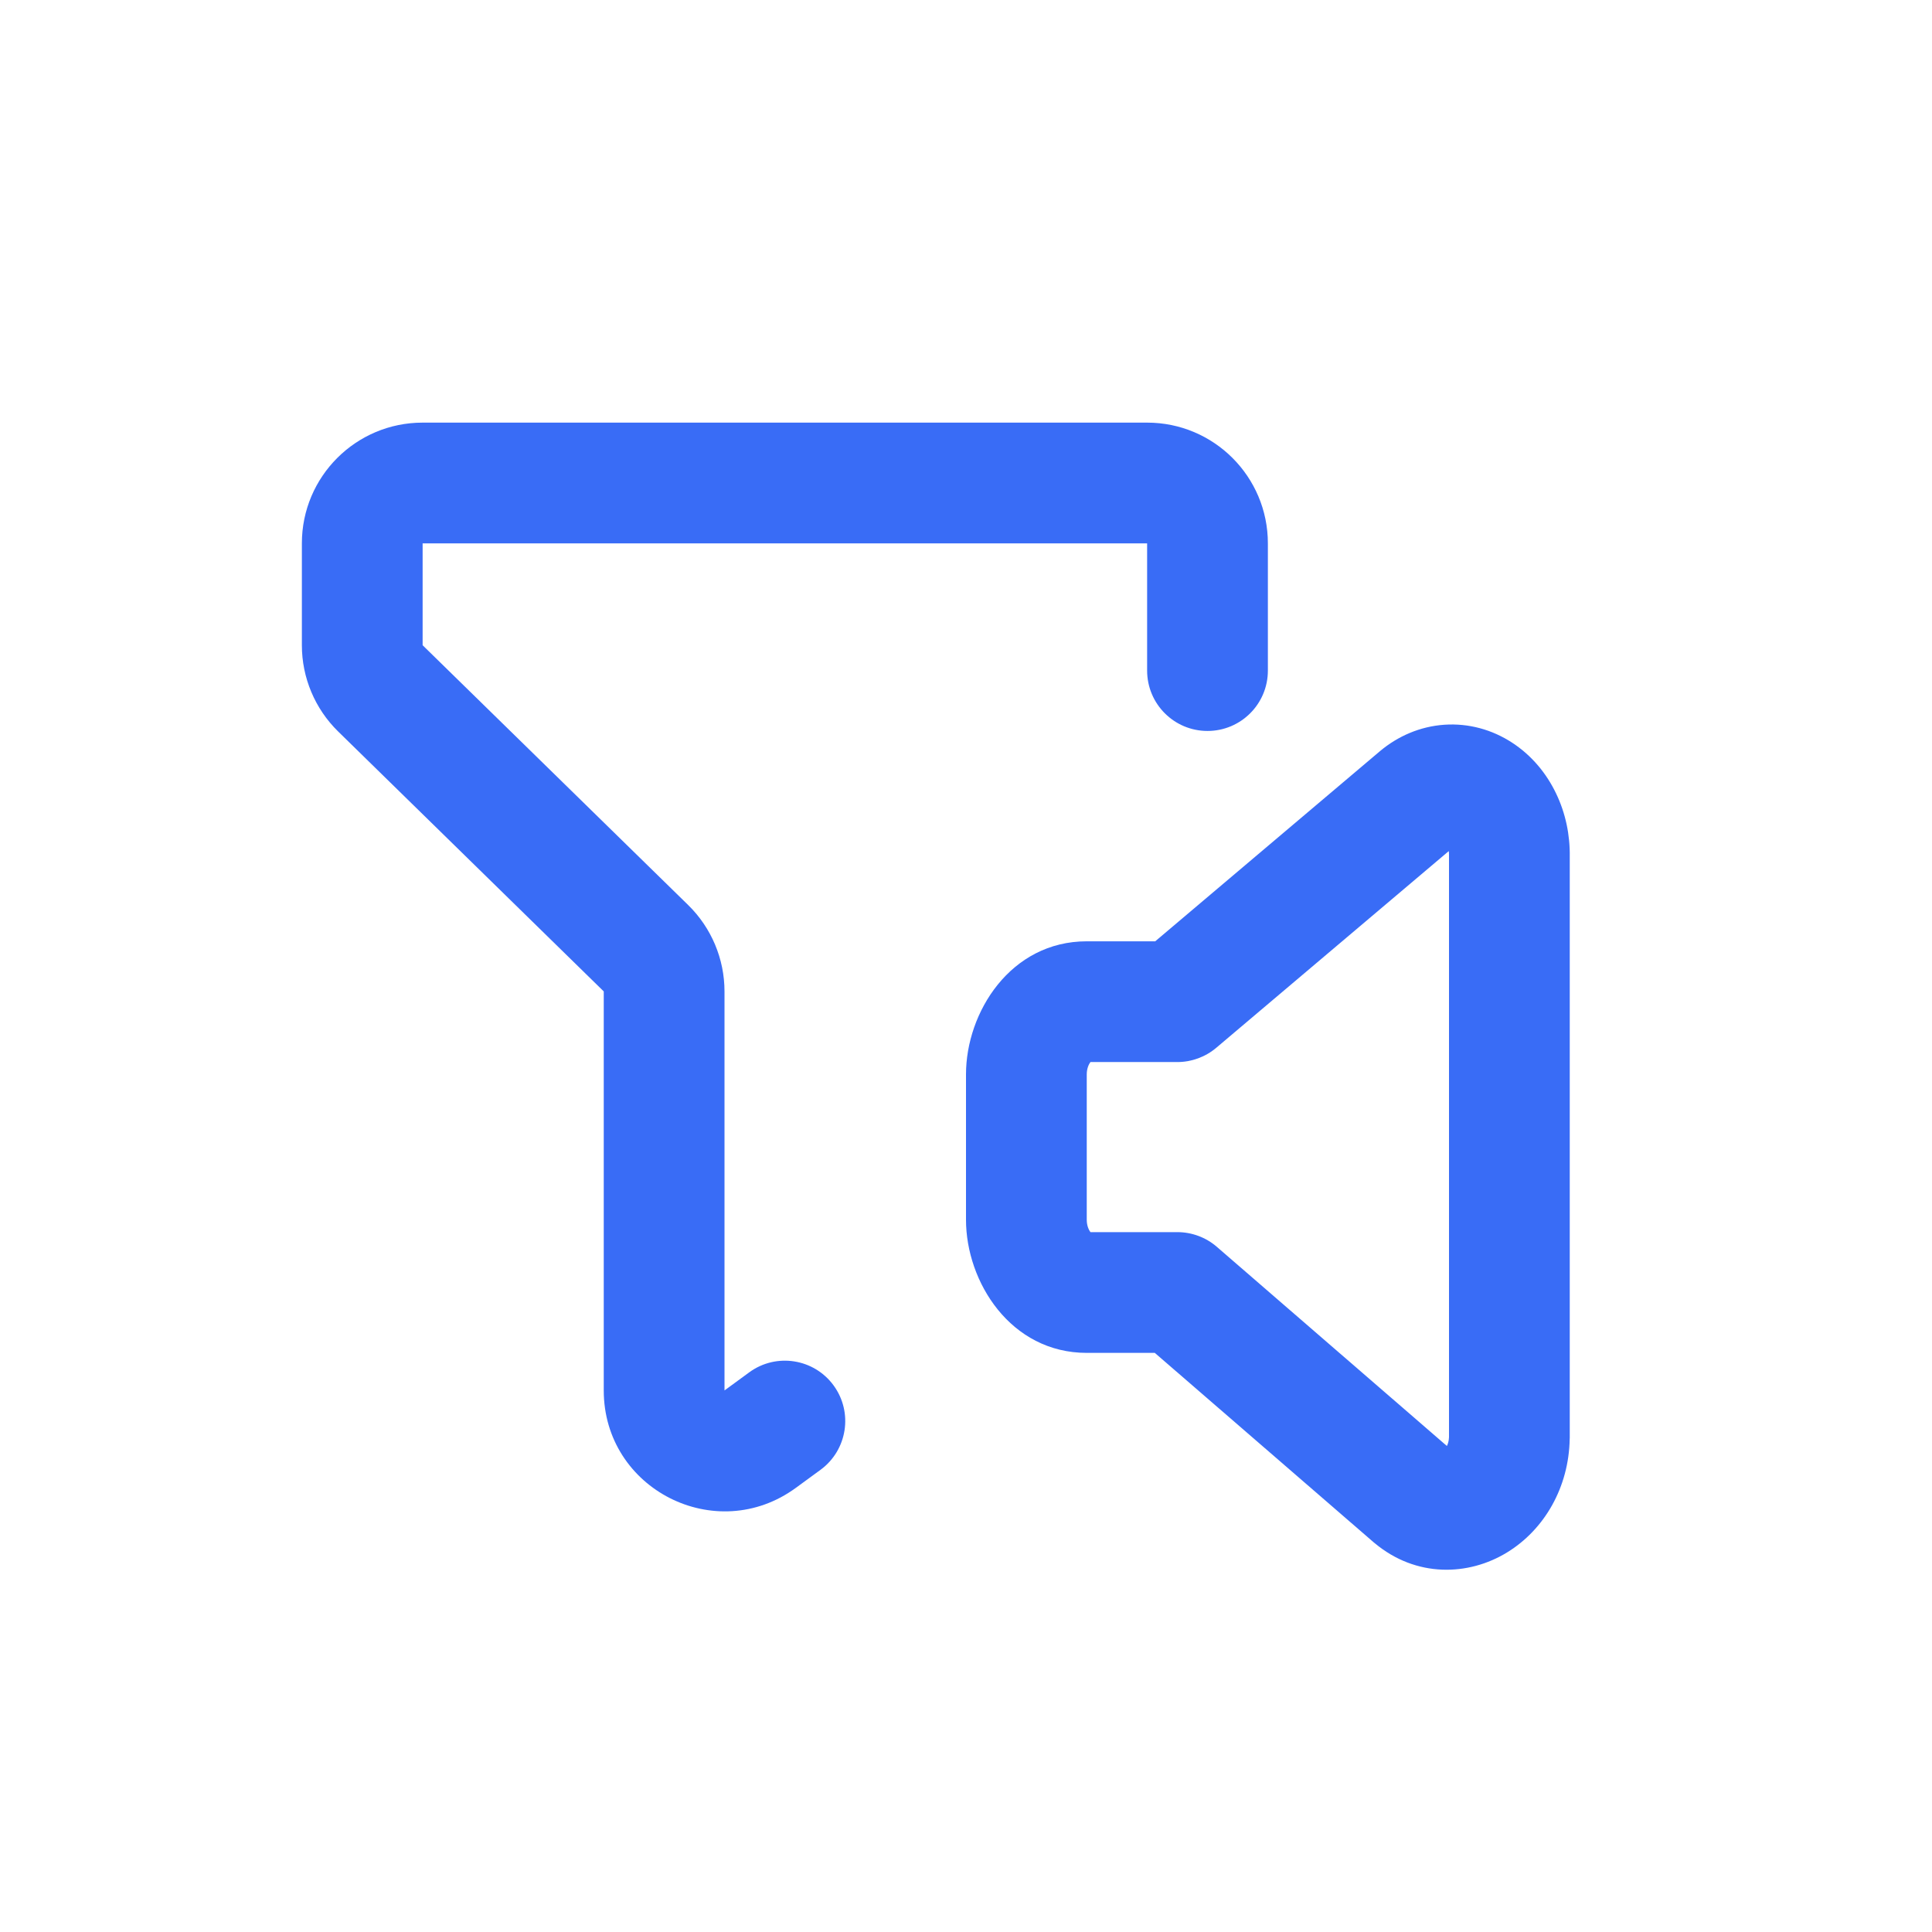
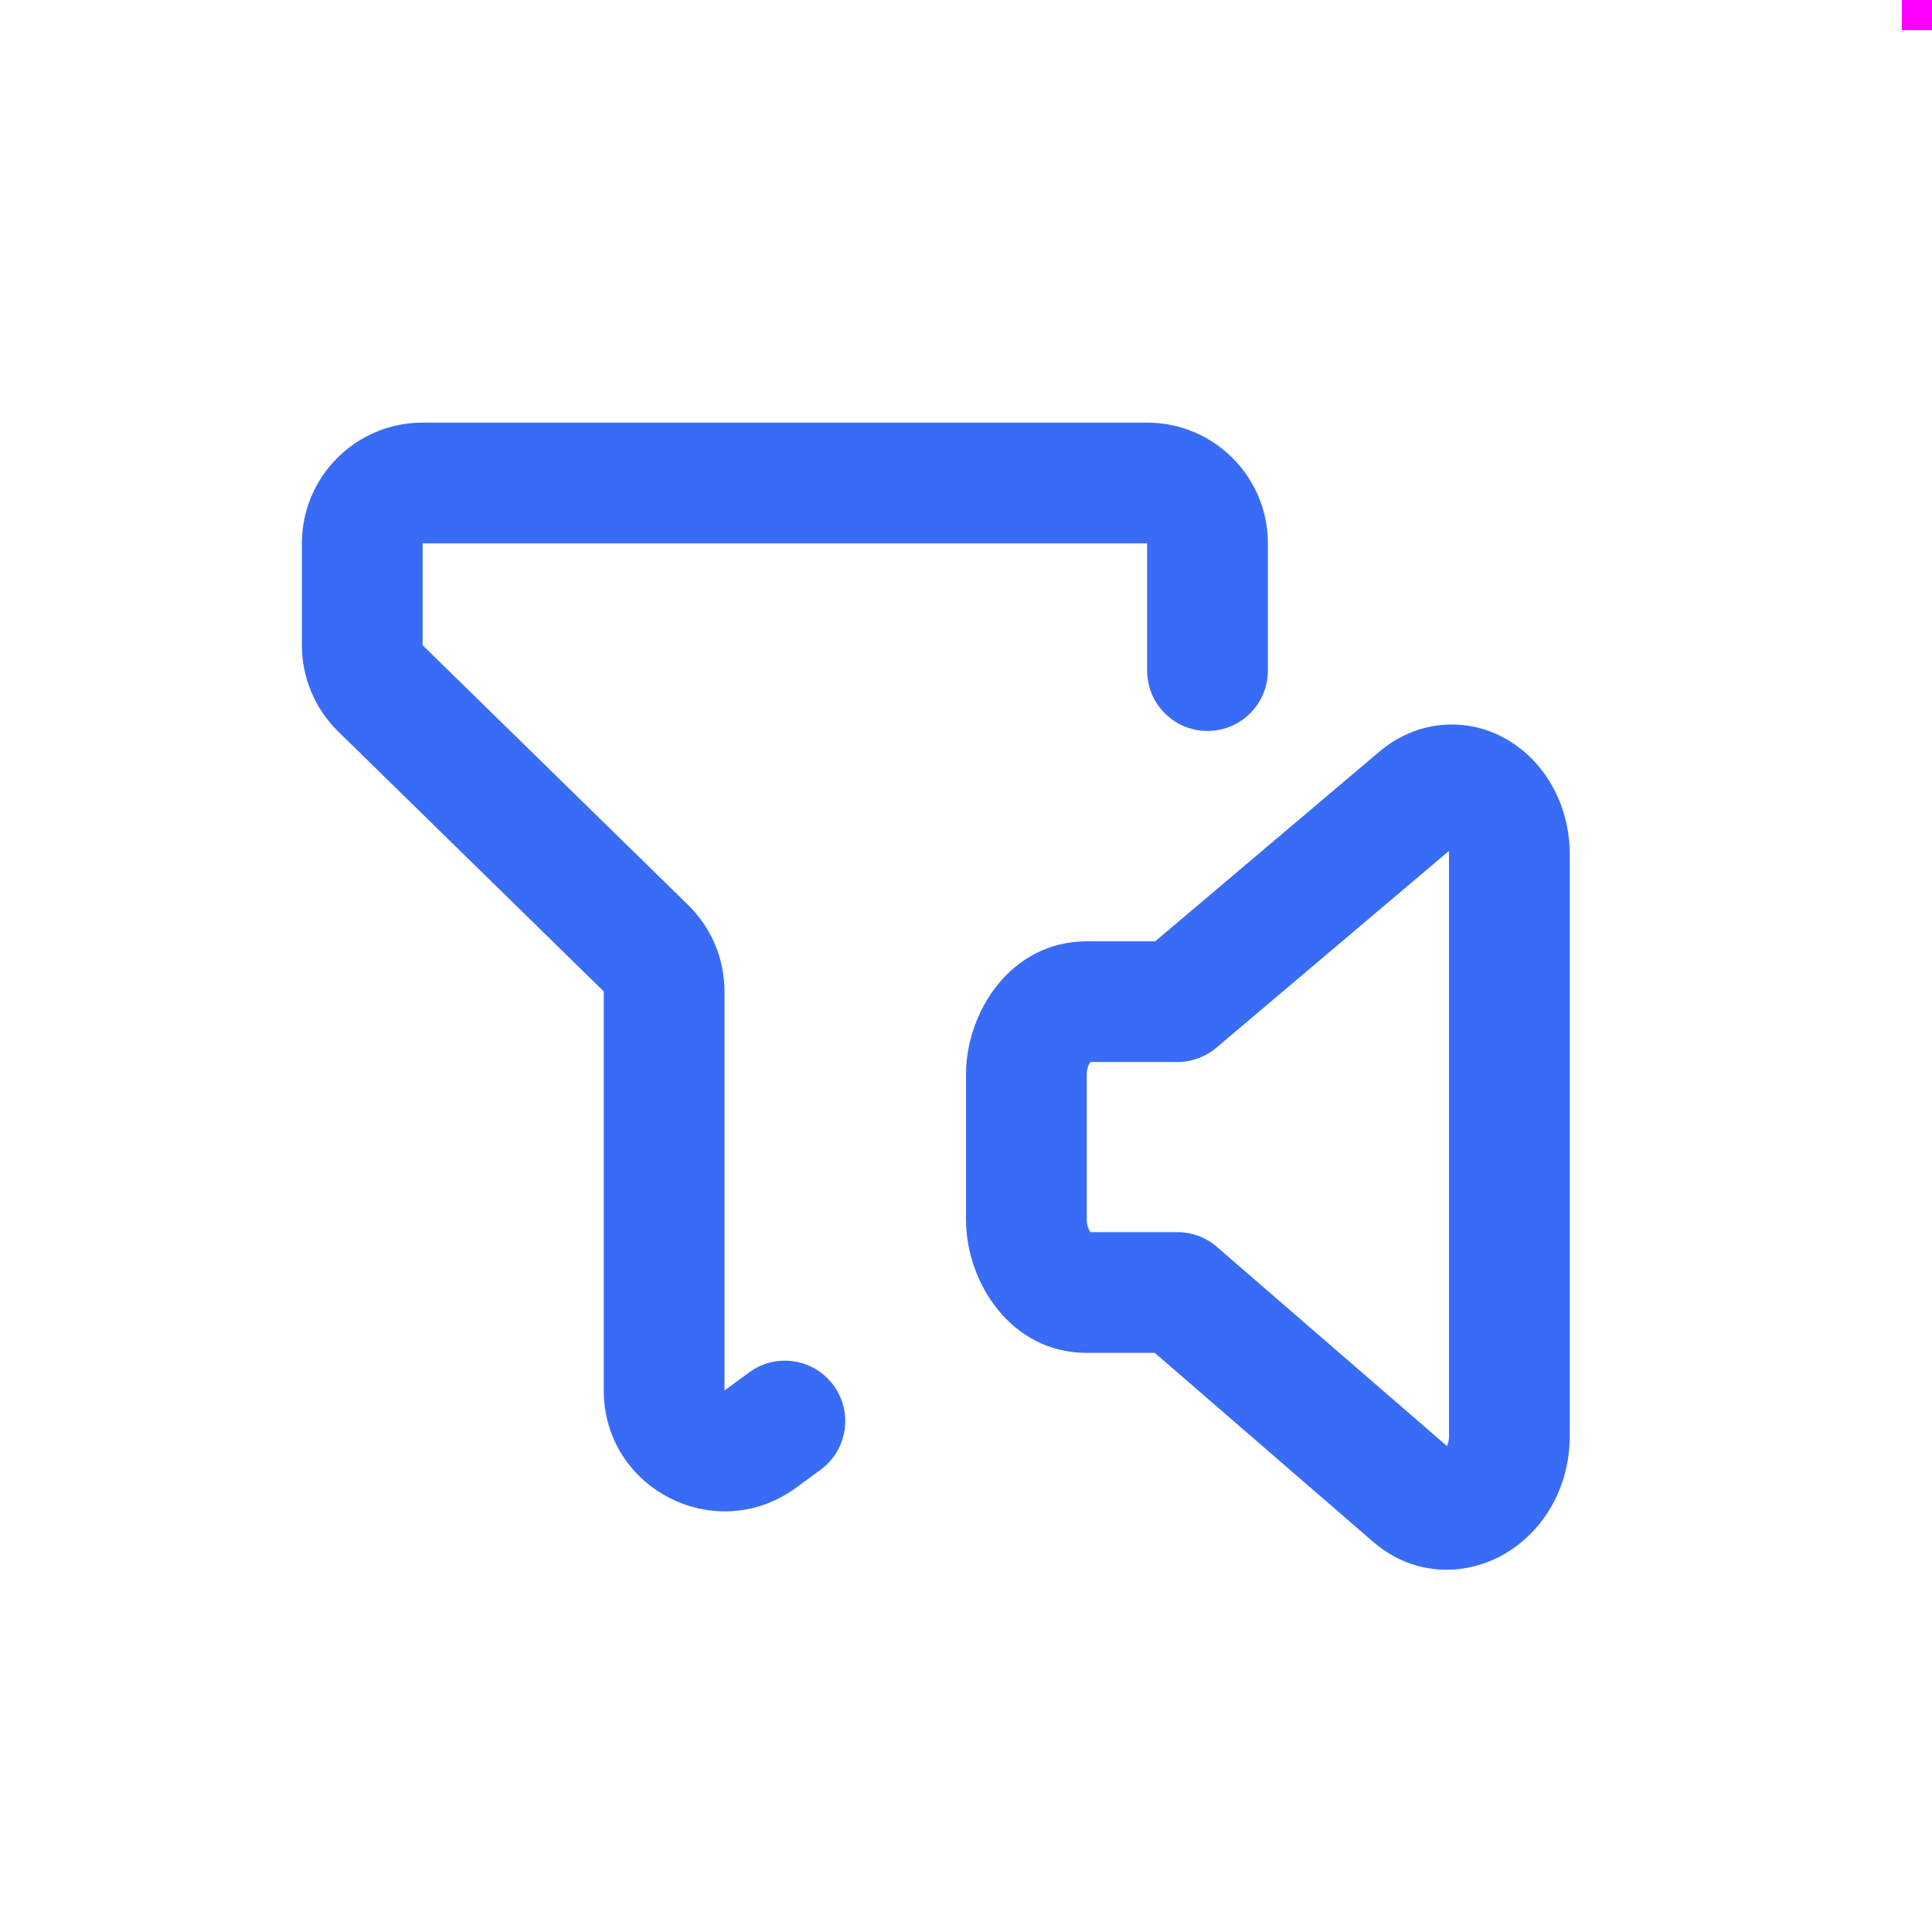
<svg xmlns="http://www.w3.org/2000/svg" width="32" height="32" viewBox="0 0 32 32" fill="none">
  <path fill-rule="evenodd" clip-rule="evenodd" d="M23.922 12.004C24.326 11.976 24.716 12.086 25.044 12.3C25.369 12.511 25.615 12.81 25.774 13.143C25.932 13.471 26.006 13.834 26 14.193V23.816L25.999 23.834C25.985 24.634 25.581 25.334 24.962 25.713C24.324 26.104 23.457 26.134 22.769 25.559L22.755 25.548L19.127 22.408H18C16.737 22.408 16 21.23 16 20.203V17.795C16 16.768 16.737 15.591 18 15.591H19.134L22.856 12.442C23.151 12.194 23.519 12.032 23.922 12.004ZM23.996 14.097L20.146 17.354C19.965 17.507 19.736 17.591 19.5 17.591H18.061C18.033 17.628 18 17.699 18 17.795V20.203C18 20.3 18.033 20.371 18.061 20.408H19.5C19.74 20.408 19.973 20.494 20.154 20.651L23.965 23.95C23.982 23.917 23.997 23.87 24 23.805V14.182L24 14.158C24 14.136 23.999 14.116 23.996 14.097Z" fill="#396CF6" />
  <path fill-rule="evenodd" clip-rule="evenodd" d="M5 9C5 7.895 5.895 7 7 7L7 10.687L11.399 14.991C11.783 15.367 12 15.883 12 16.421V23.03L12.41 22.73C12.855 22.404 13.481 22.501 13.807 22.947C14.133 23.393 14.036 24.018 13.59 24.345L13.181 24.644C11.859 25.61 10 24.667 10 23.03L10 16.421L5.601 12.116C5.217 11.74 5 11.225 5 10.687V9ZM7 7H19C20.105 7 21 7.895 21 9V11.107C21 11.66 20.552 12.107 20 12.107C19.448 12.107 19 11.66 19 11.107V9L7 9L7 7Z" fill="#396CF6" />
+   <path d="M31.5 0H32V0.5H31.5Z" fill="#FF00FF" />
</svg>
